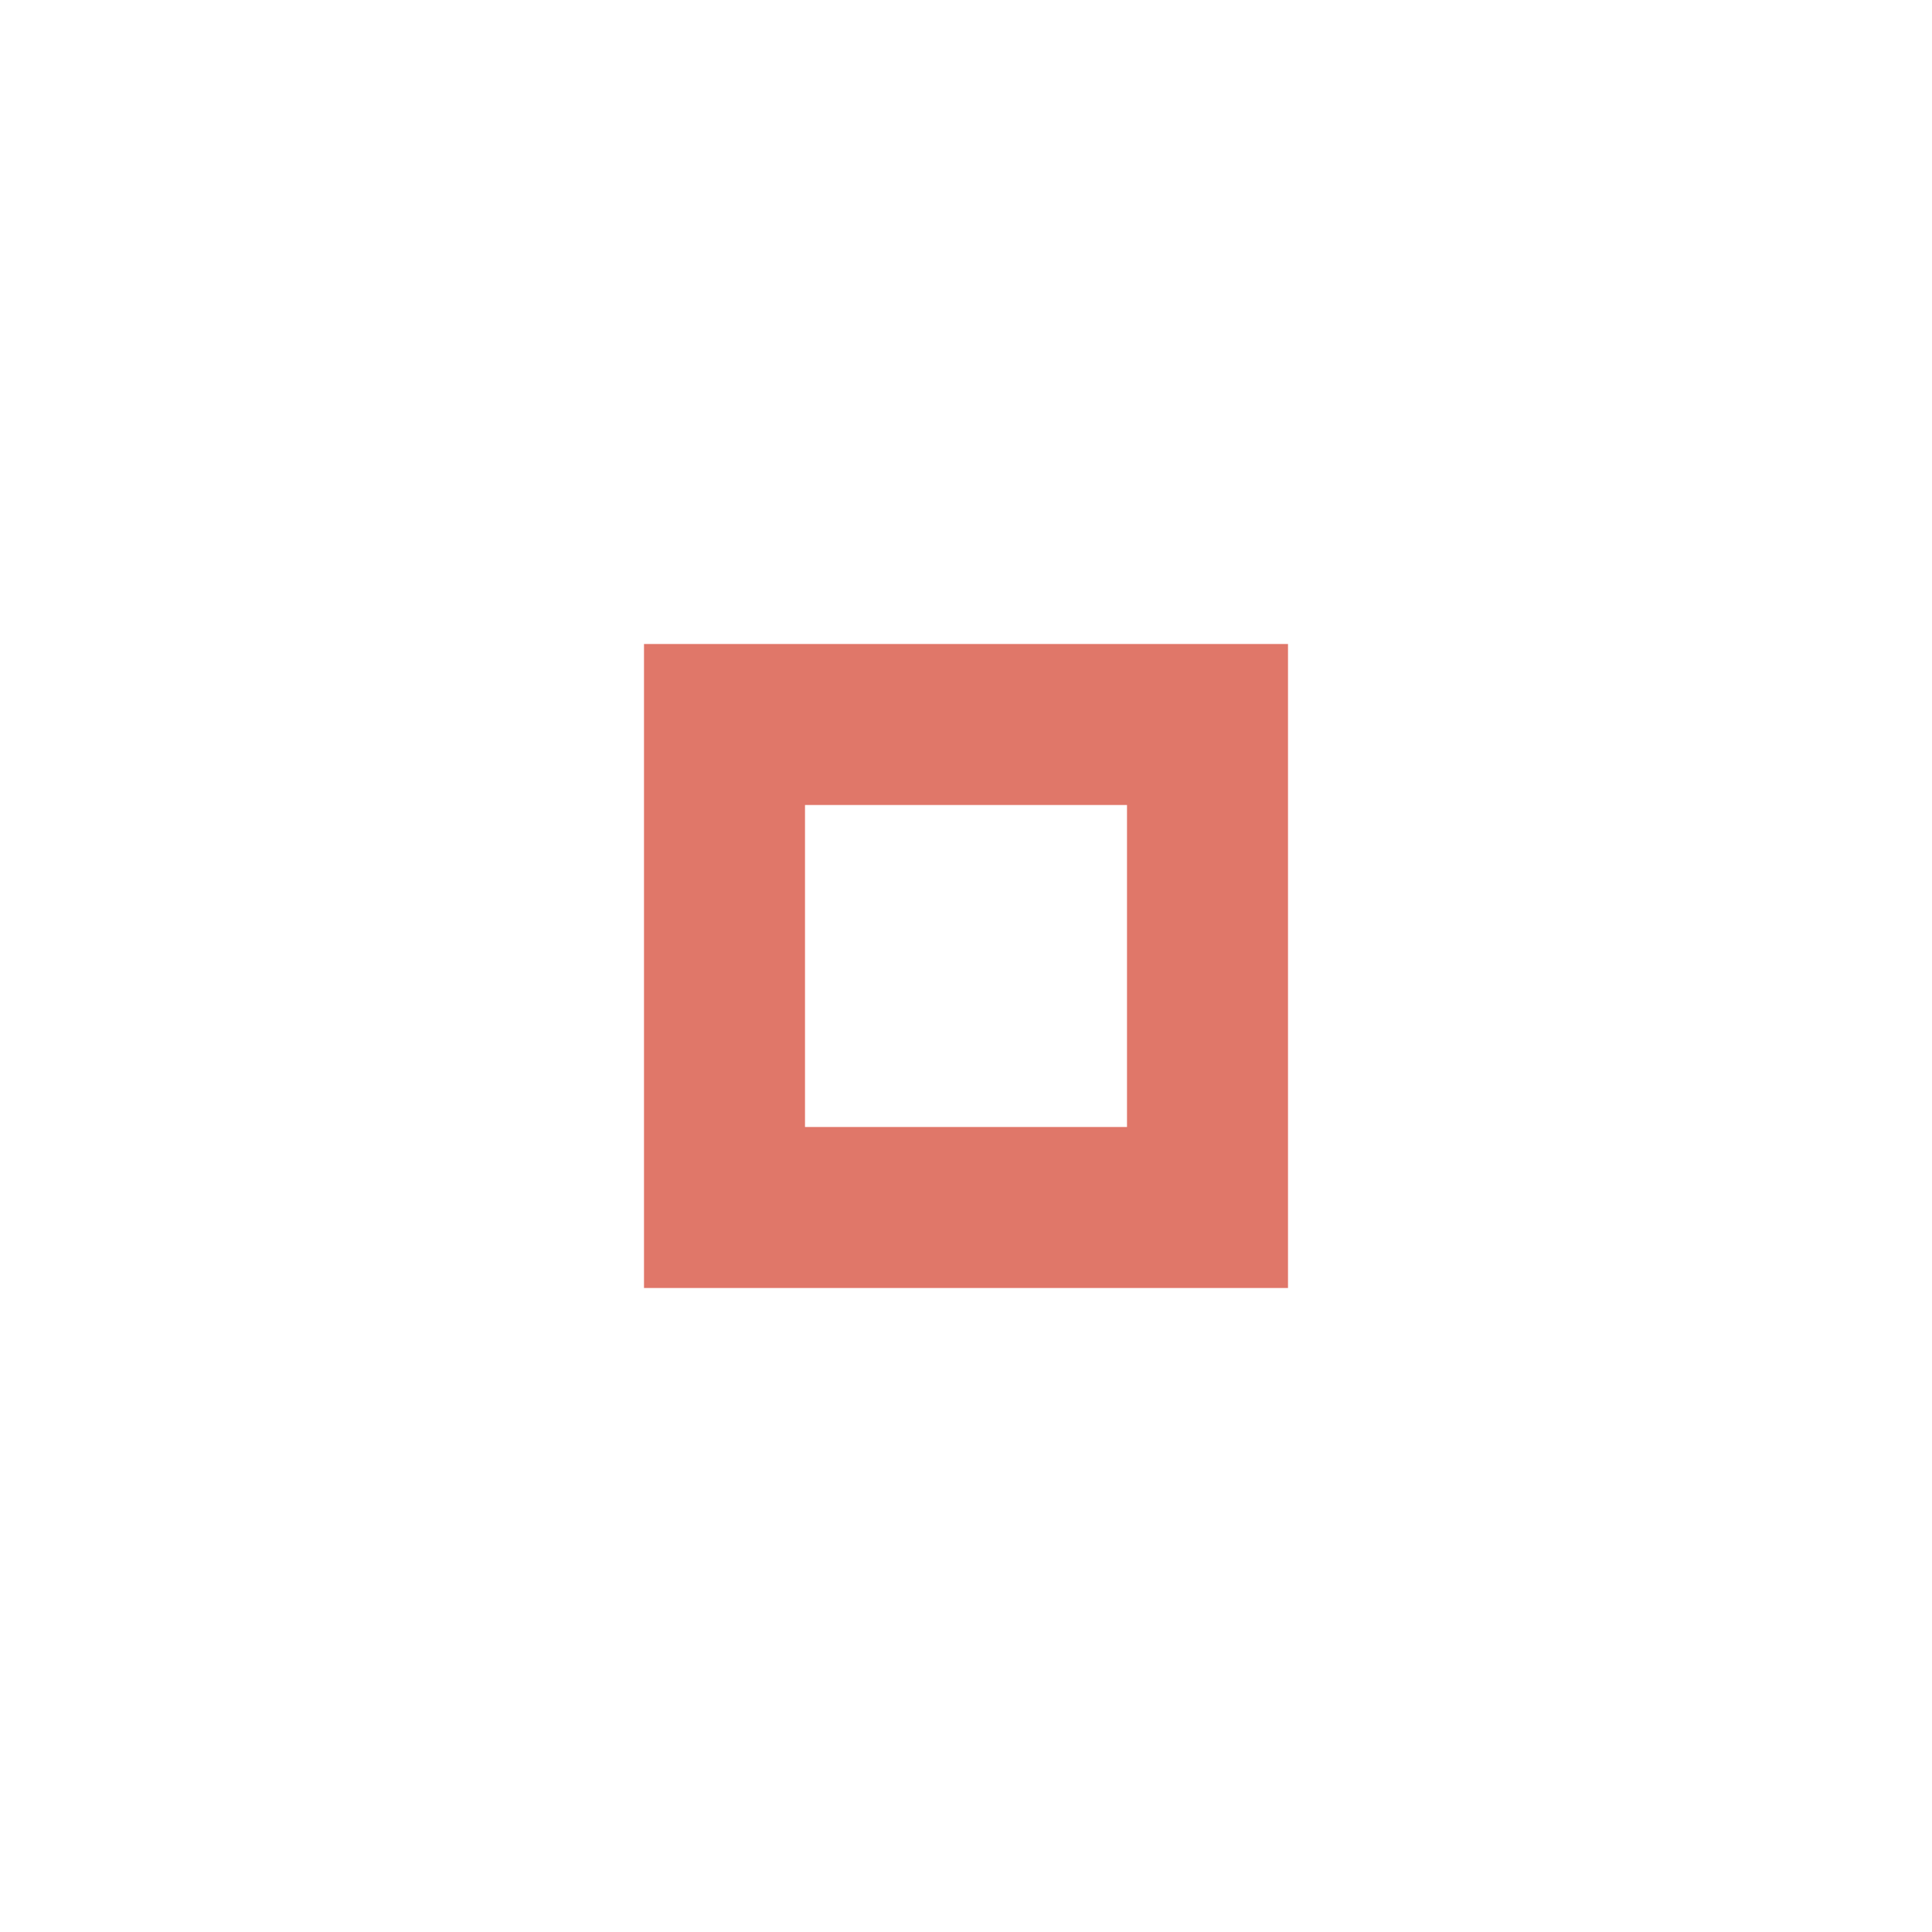
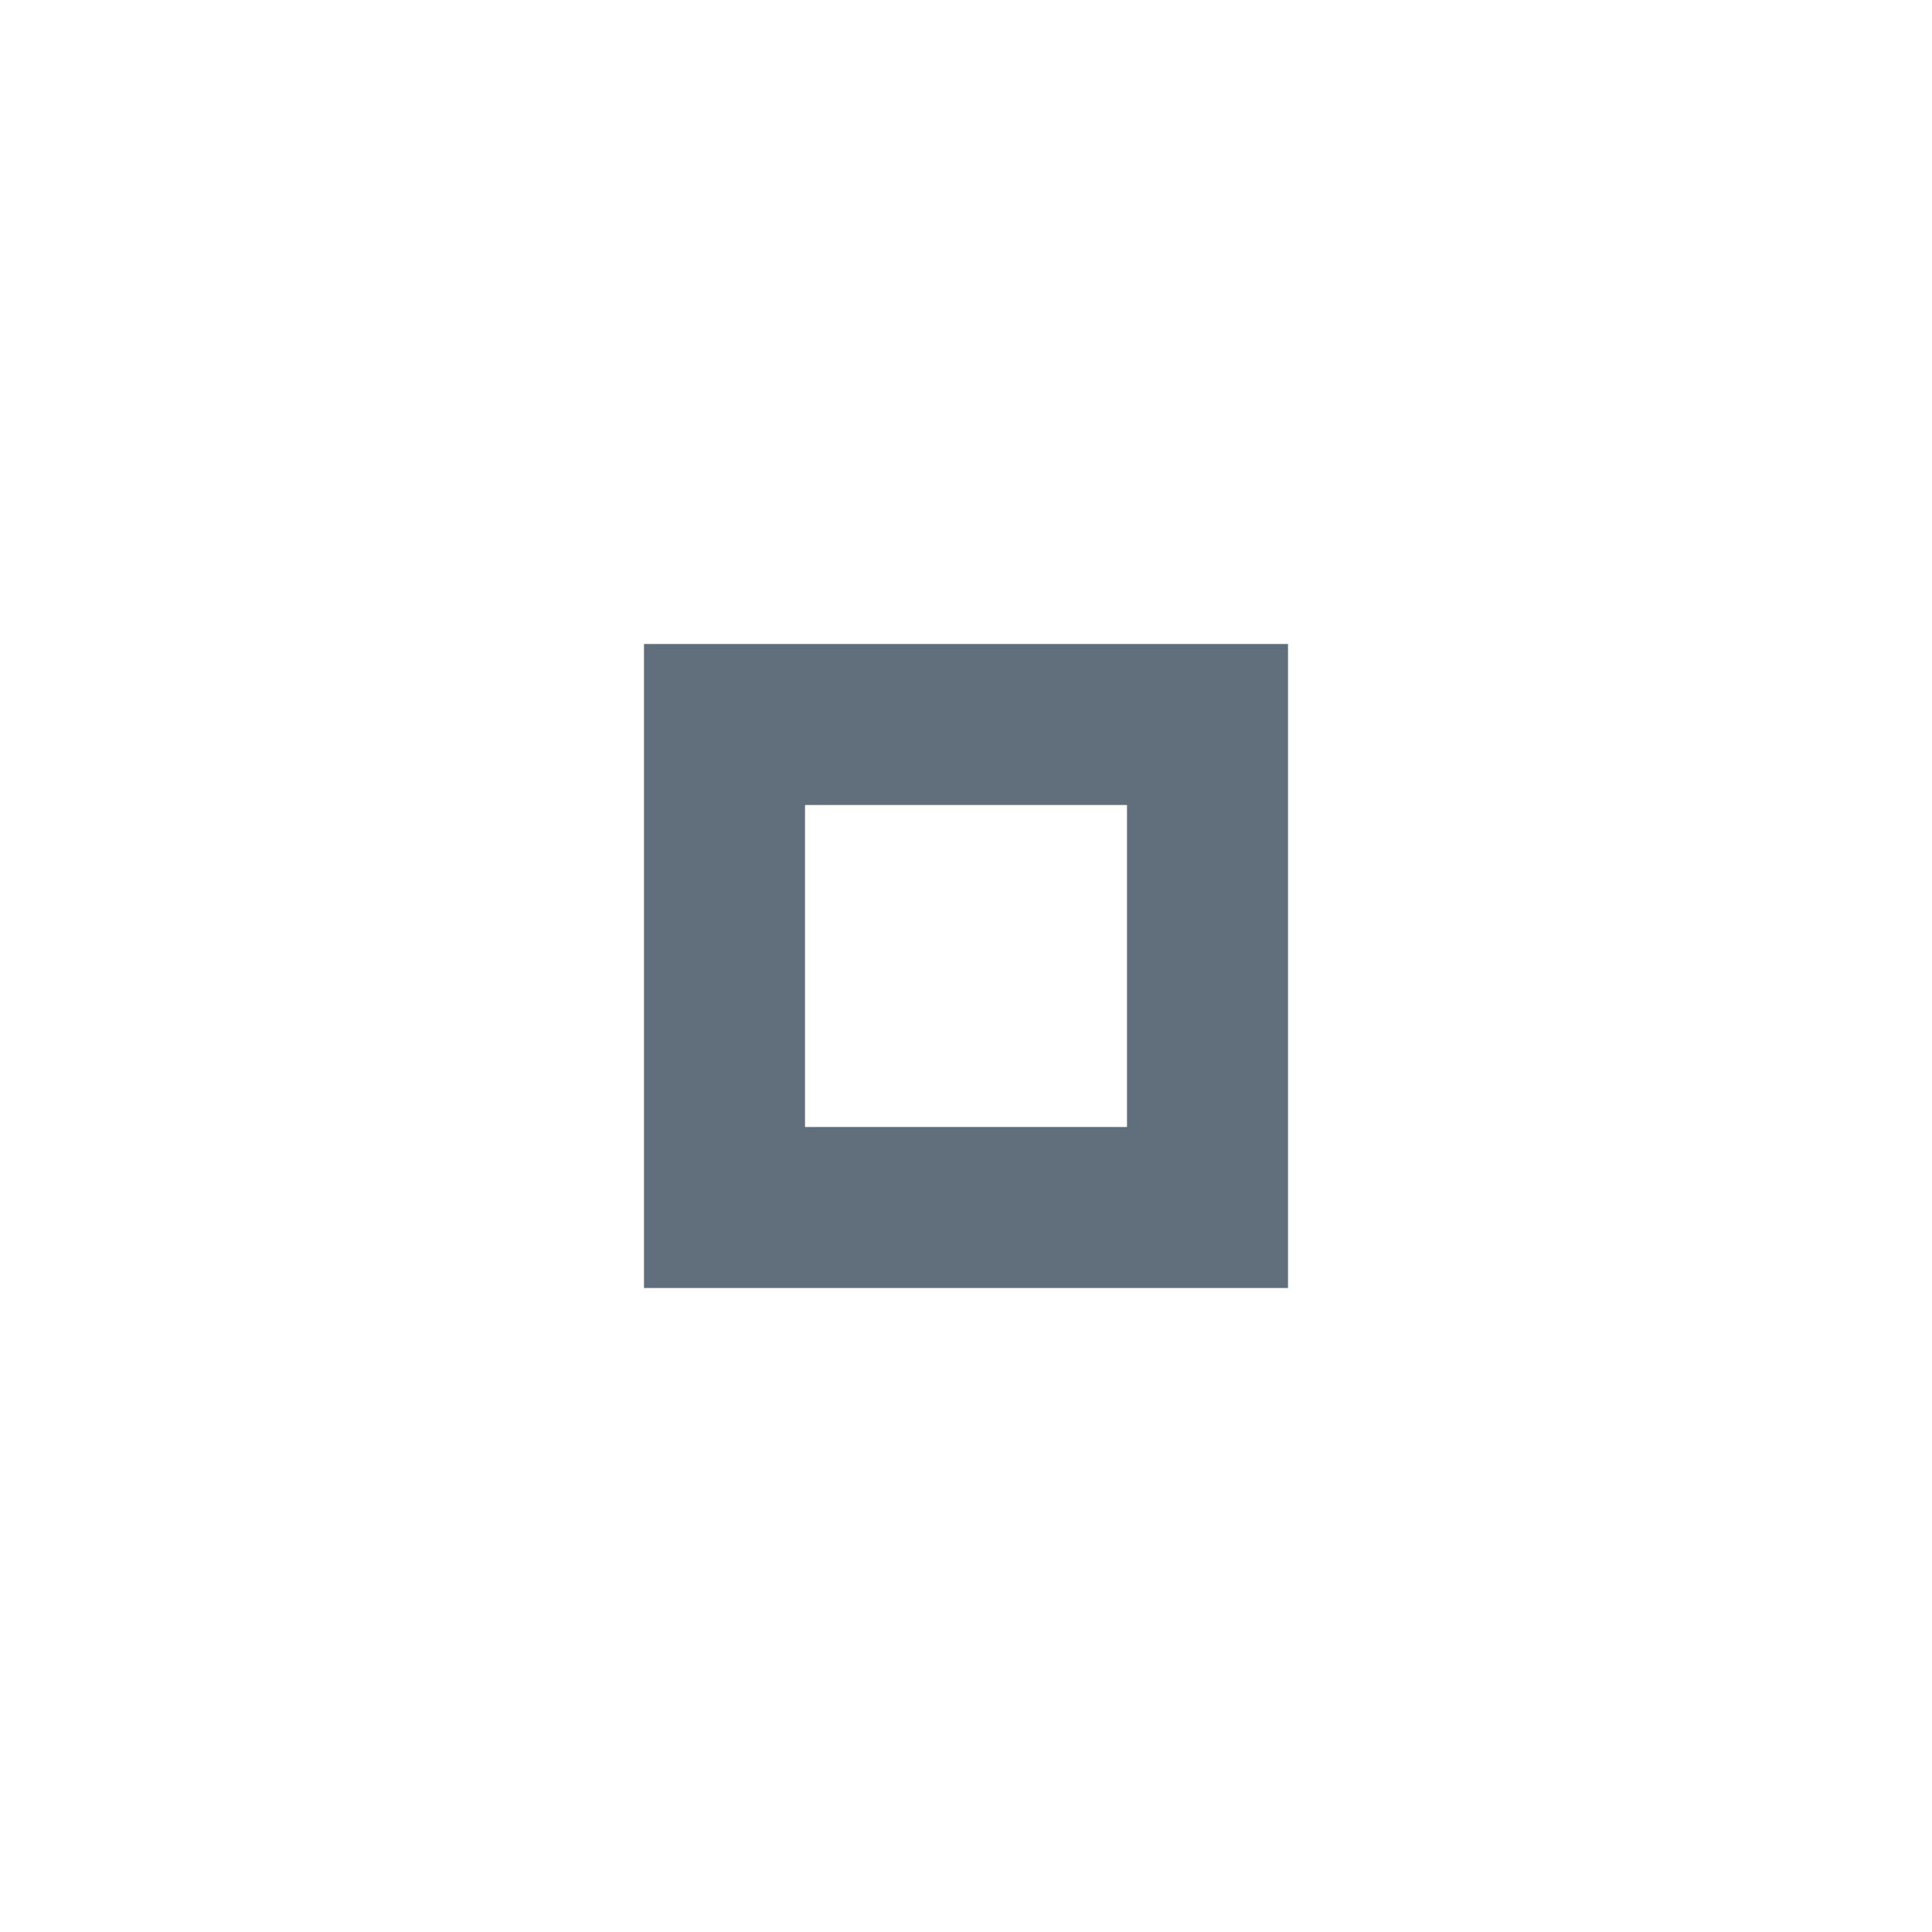
<svg xmlns="http://www.w3.org/2000/svg" version="1.1" x="0px" y="0px" width="24px" height="24px" viewBox="0 0 24 24" xml:space="preserve">
-   <path fill="#D64937" opacity="0.75" d="M14,14h-4v-4h4V14z M16,8H8v8h8V8z" />
+   <path fill="#2C3E50" opacity="0.75" d="M14,14h-4v-4h4V14z M16,8H8v8h8V8z" />
</svg>
